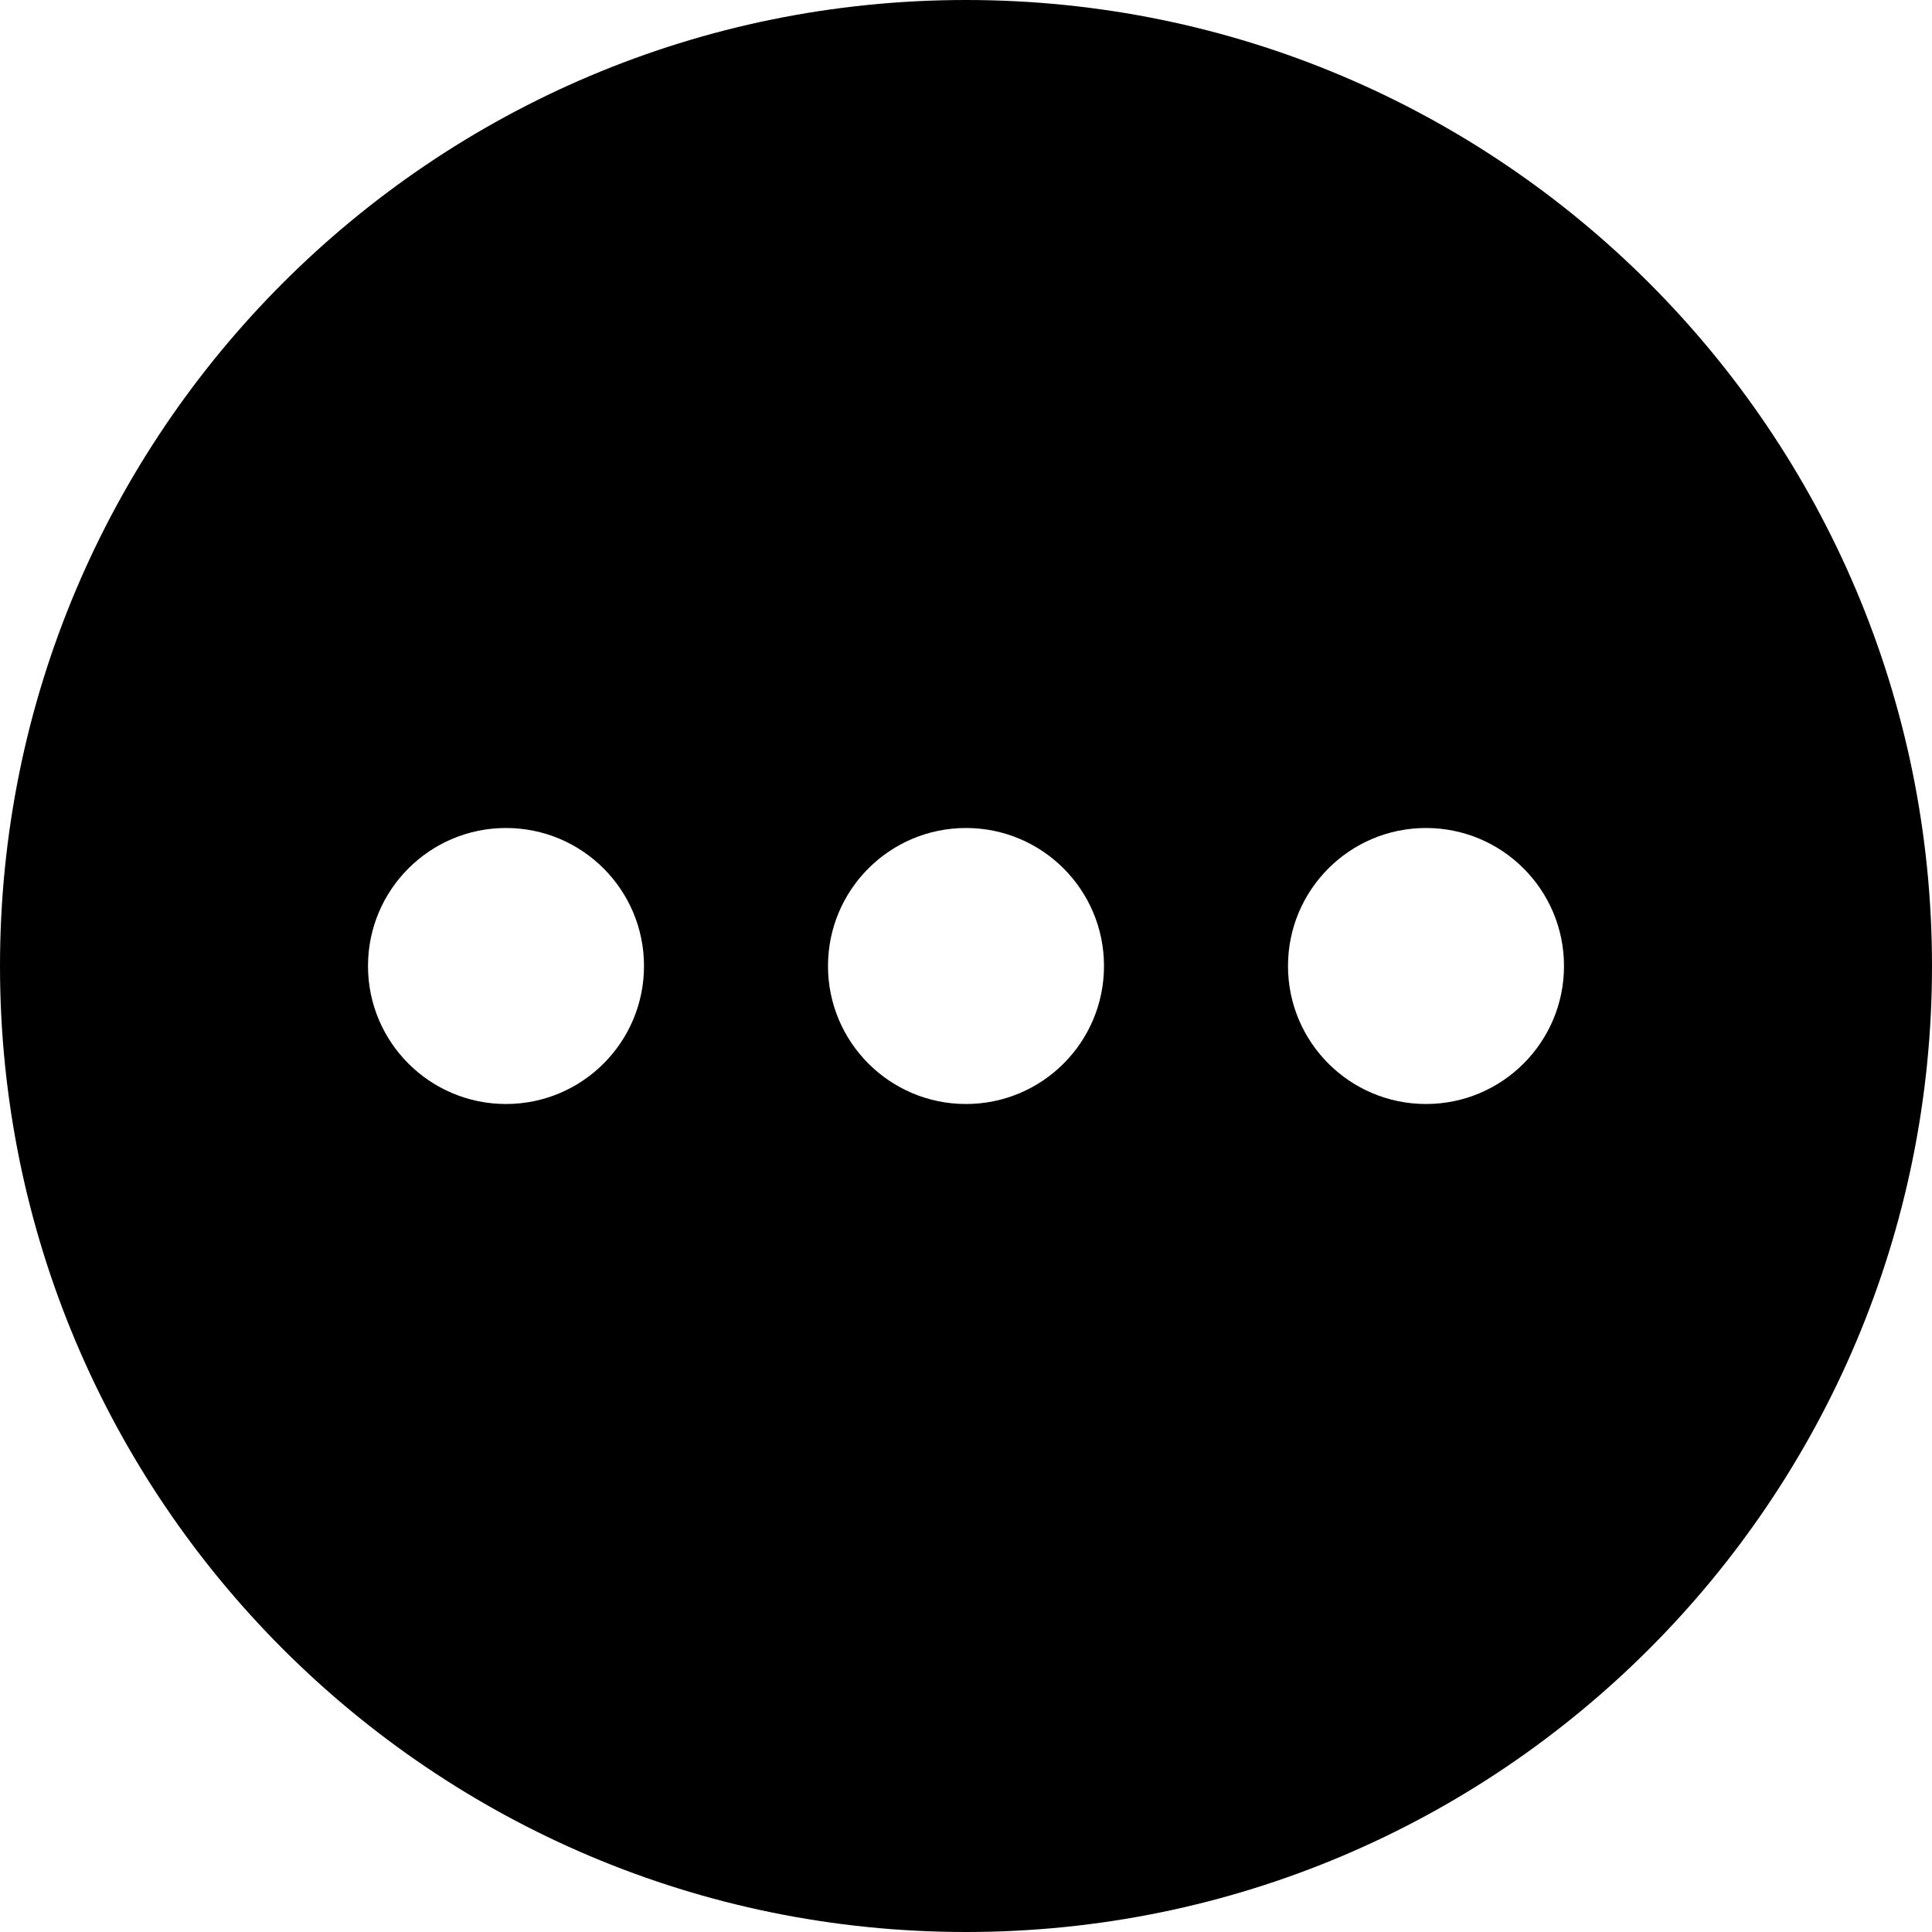
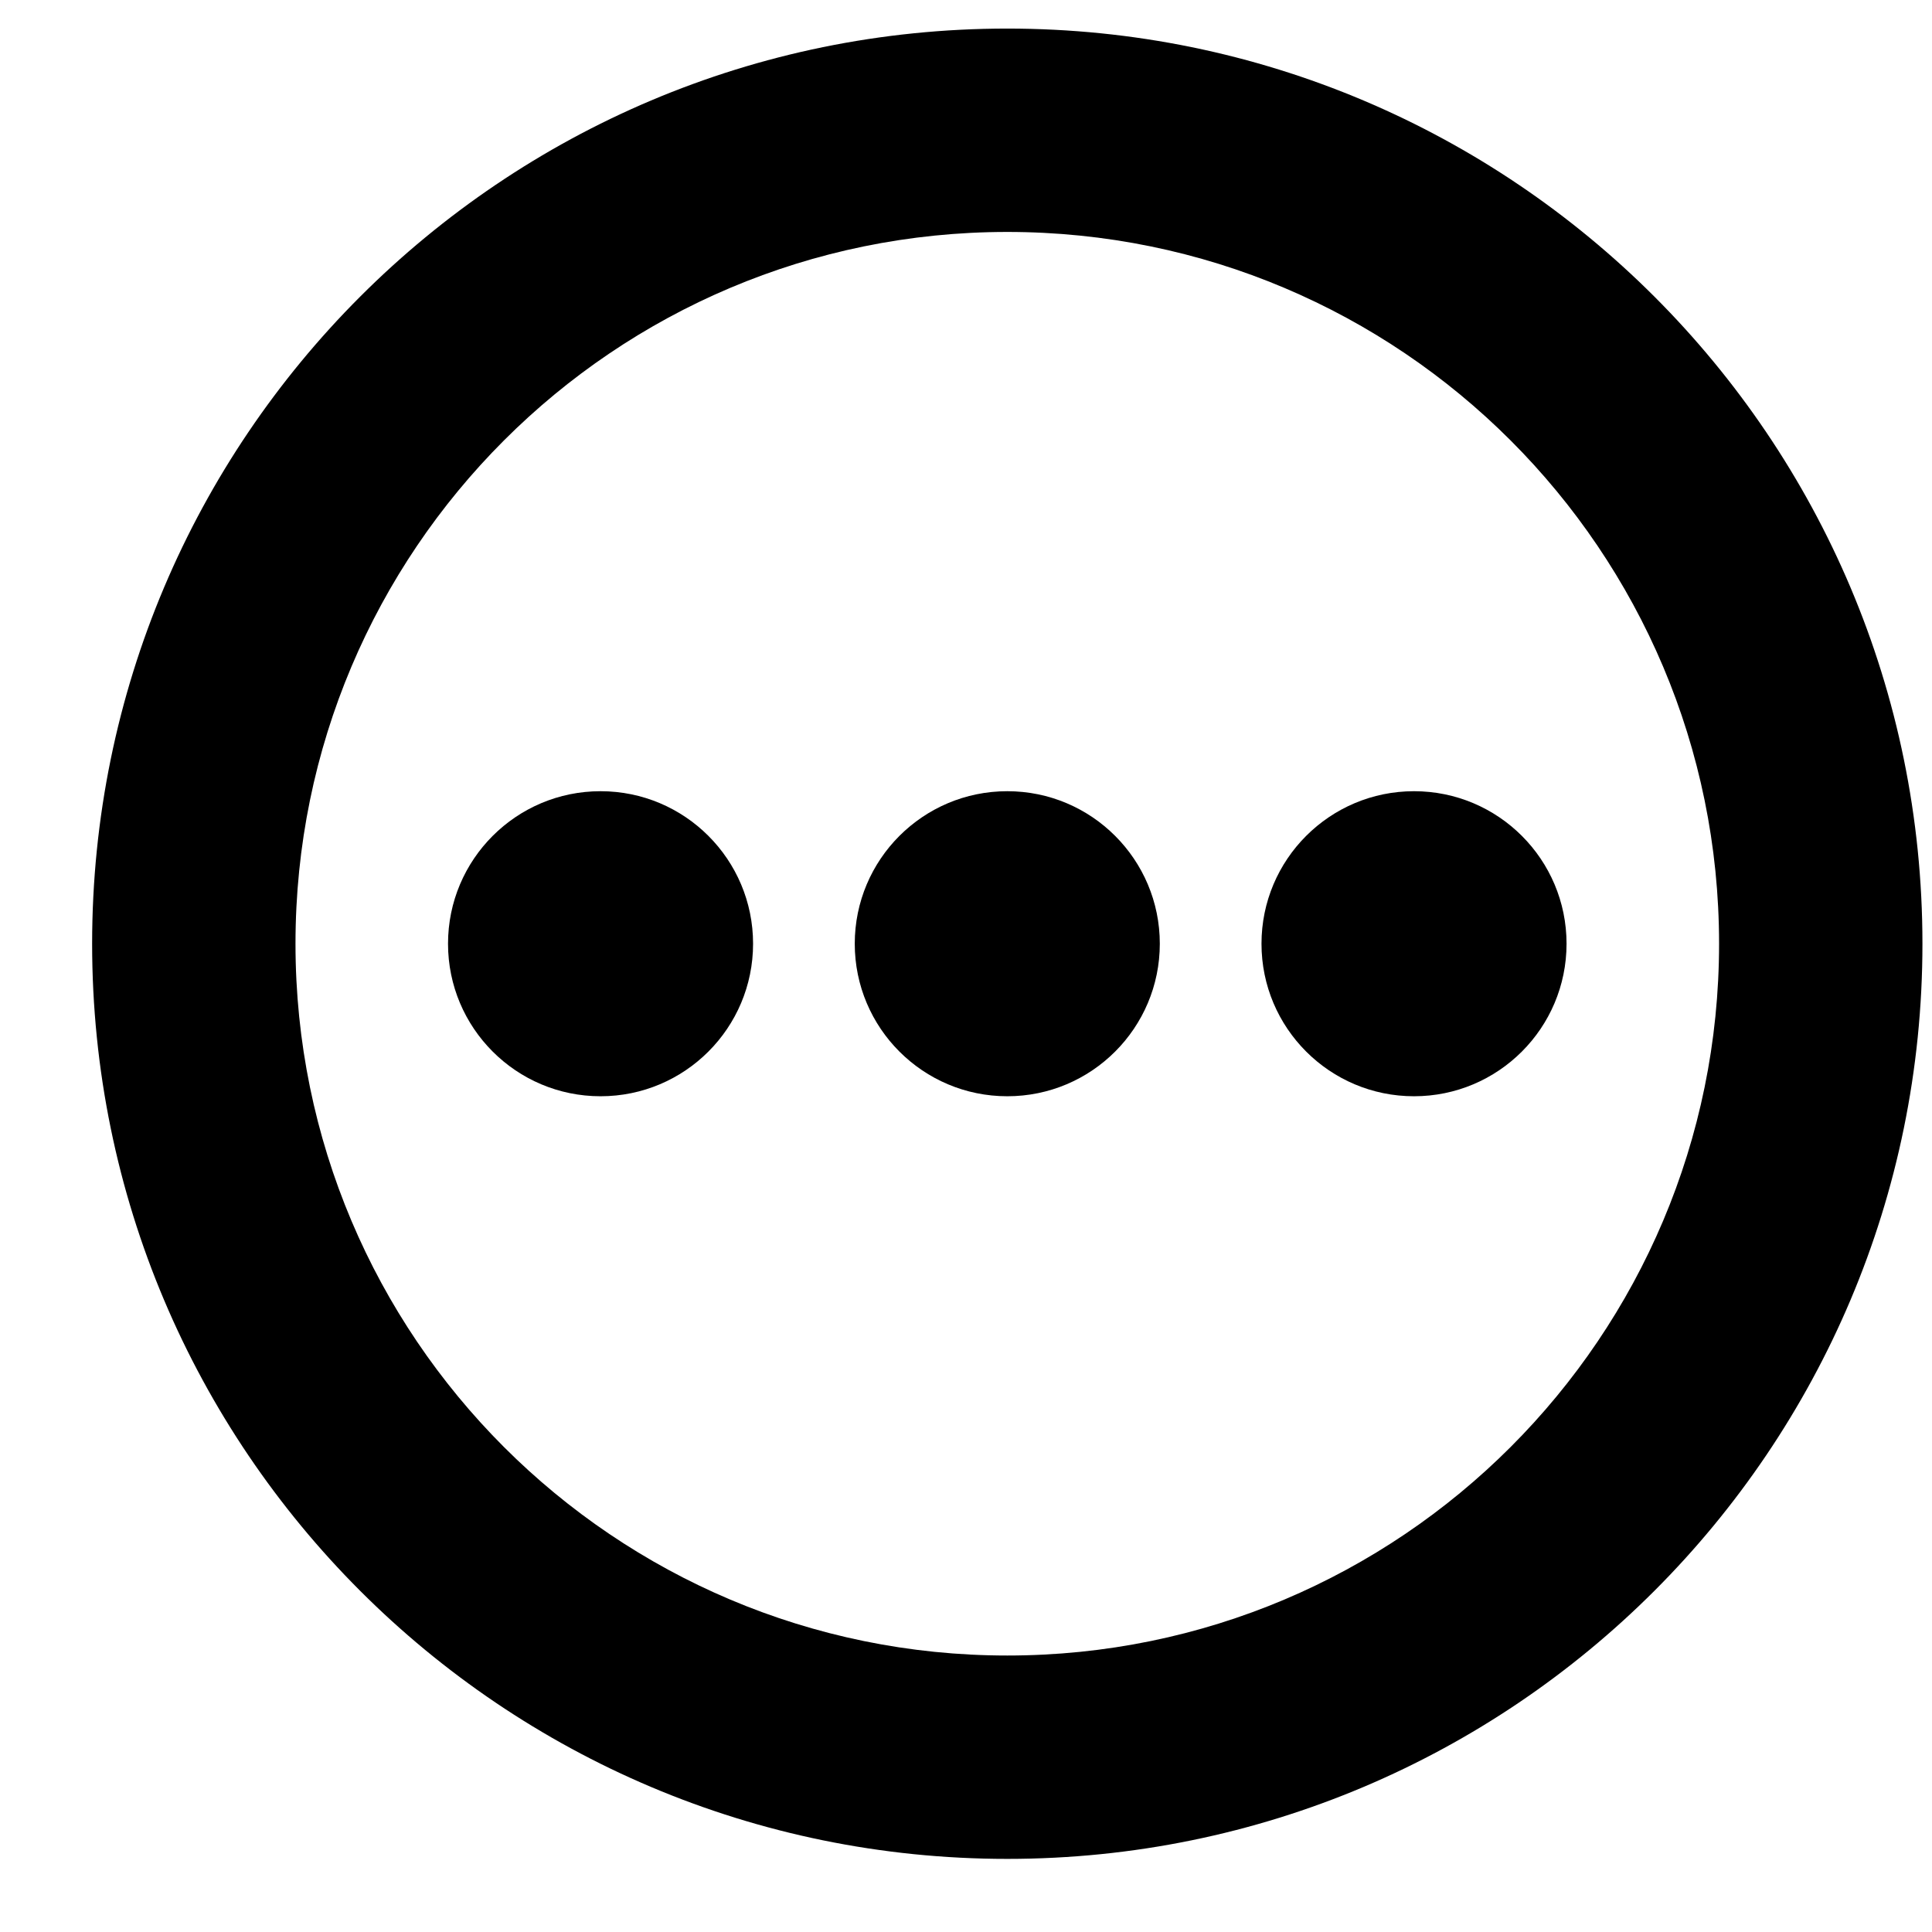
- <svg xmlns="http://www.w3.org/2000/svg" width="21" height="21" viewBox="0 0 21 21" preserveAspectRatio="xMidYMin meet">
-   <path fill-rule="evenodd" d="M10.5 21C16.299 21 21 16.299 21 10.5S16.299 0 10.5 0 0 4.701 0 10.5 4.701 21 10.5 21zm-5-9a1.5 1.5 0 100-3 1.5 1.5 0 000 3zm6.5-1.5a1.5 1.5 0 11-3 0 1.5 1.5 0 013 0zm3.5 1.5a1.5 1.5 0 100-3 1.5 1.5 0 000 3z" clip-rule="evenodd" />
+ <svg xmlns="http://www.w3.org/2000/svg" width="19" height="19" viewBox="0 0 19 19" preserveAspectRatio="xMidYMin meet">
+   <path fill-rule="evenodd" d="M9.906 16.281a7 7 0 100-14 7 7 0 000 14zm0 2a9 9 0 100-18 9 9 0 000 18z" clip-rule="evenodd" />
+   <circle cx="9.906" cy="9.281" r="1.5" />
+   <circle cx="13.906" cy="9.281" r="1.5" />
+   <circle cx="5.906" cy="9.281" r="1.5" />
</svg>
